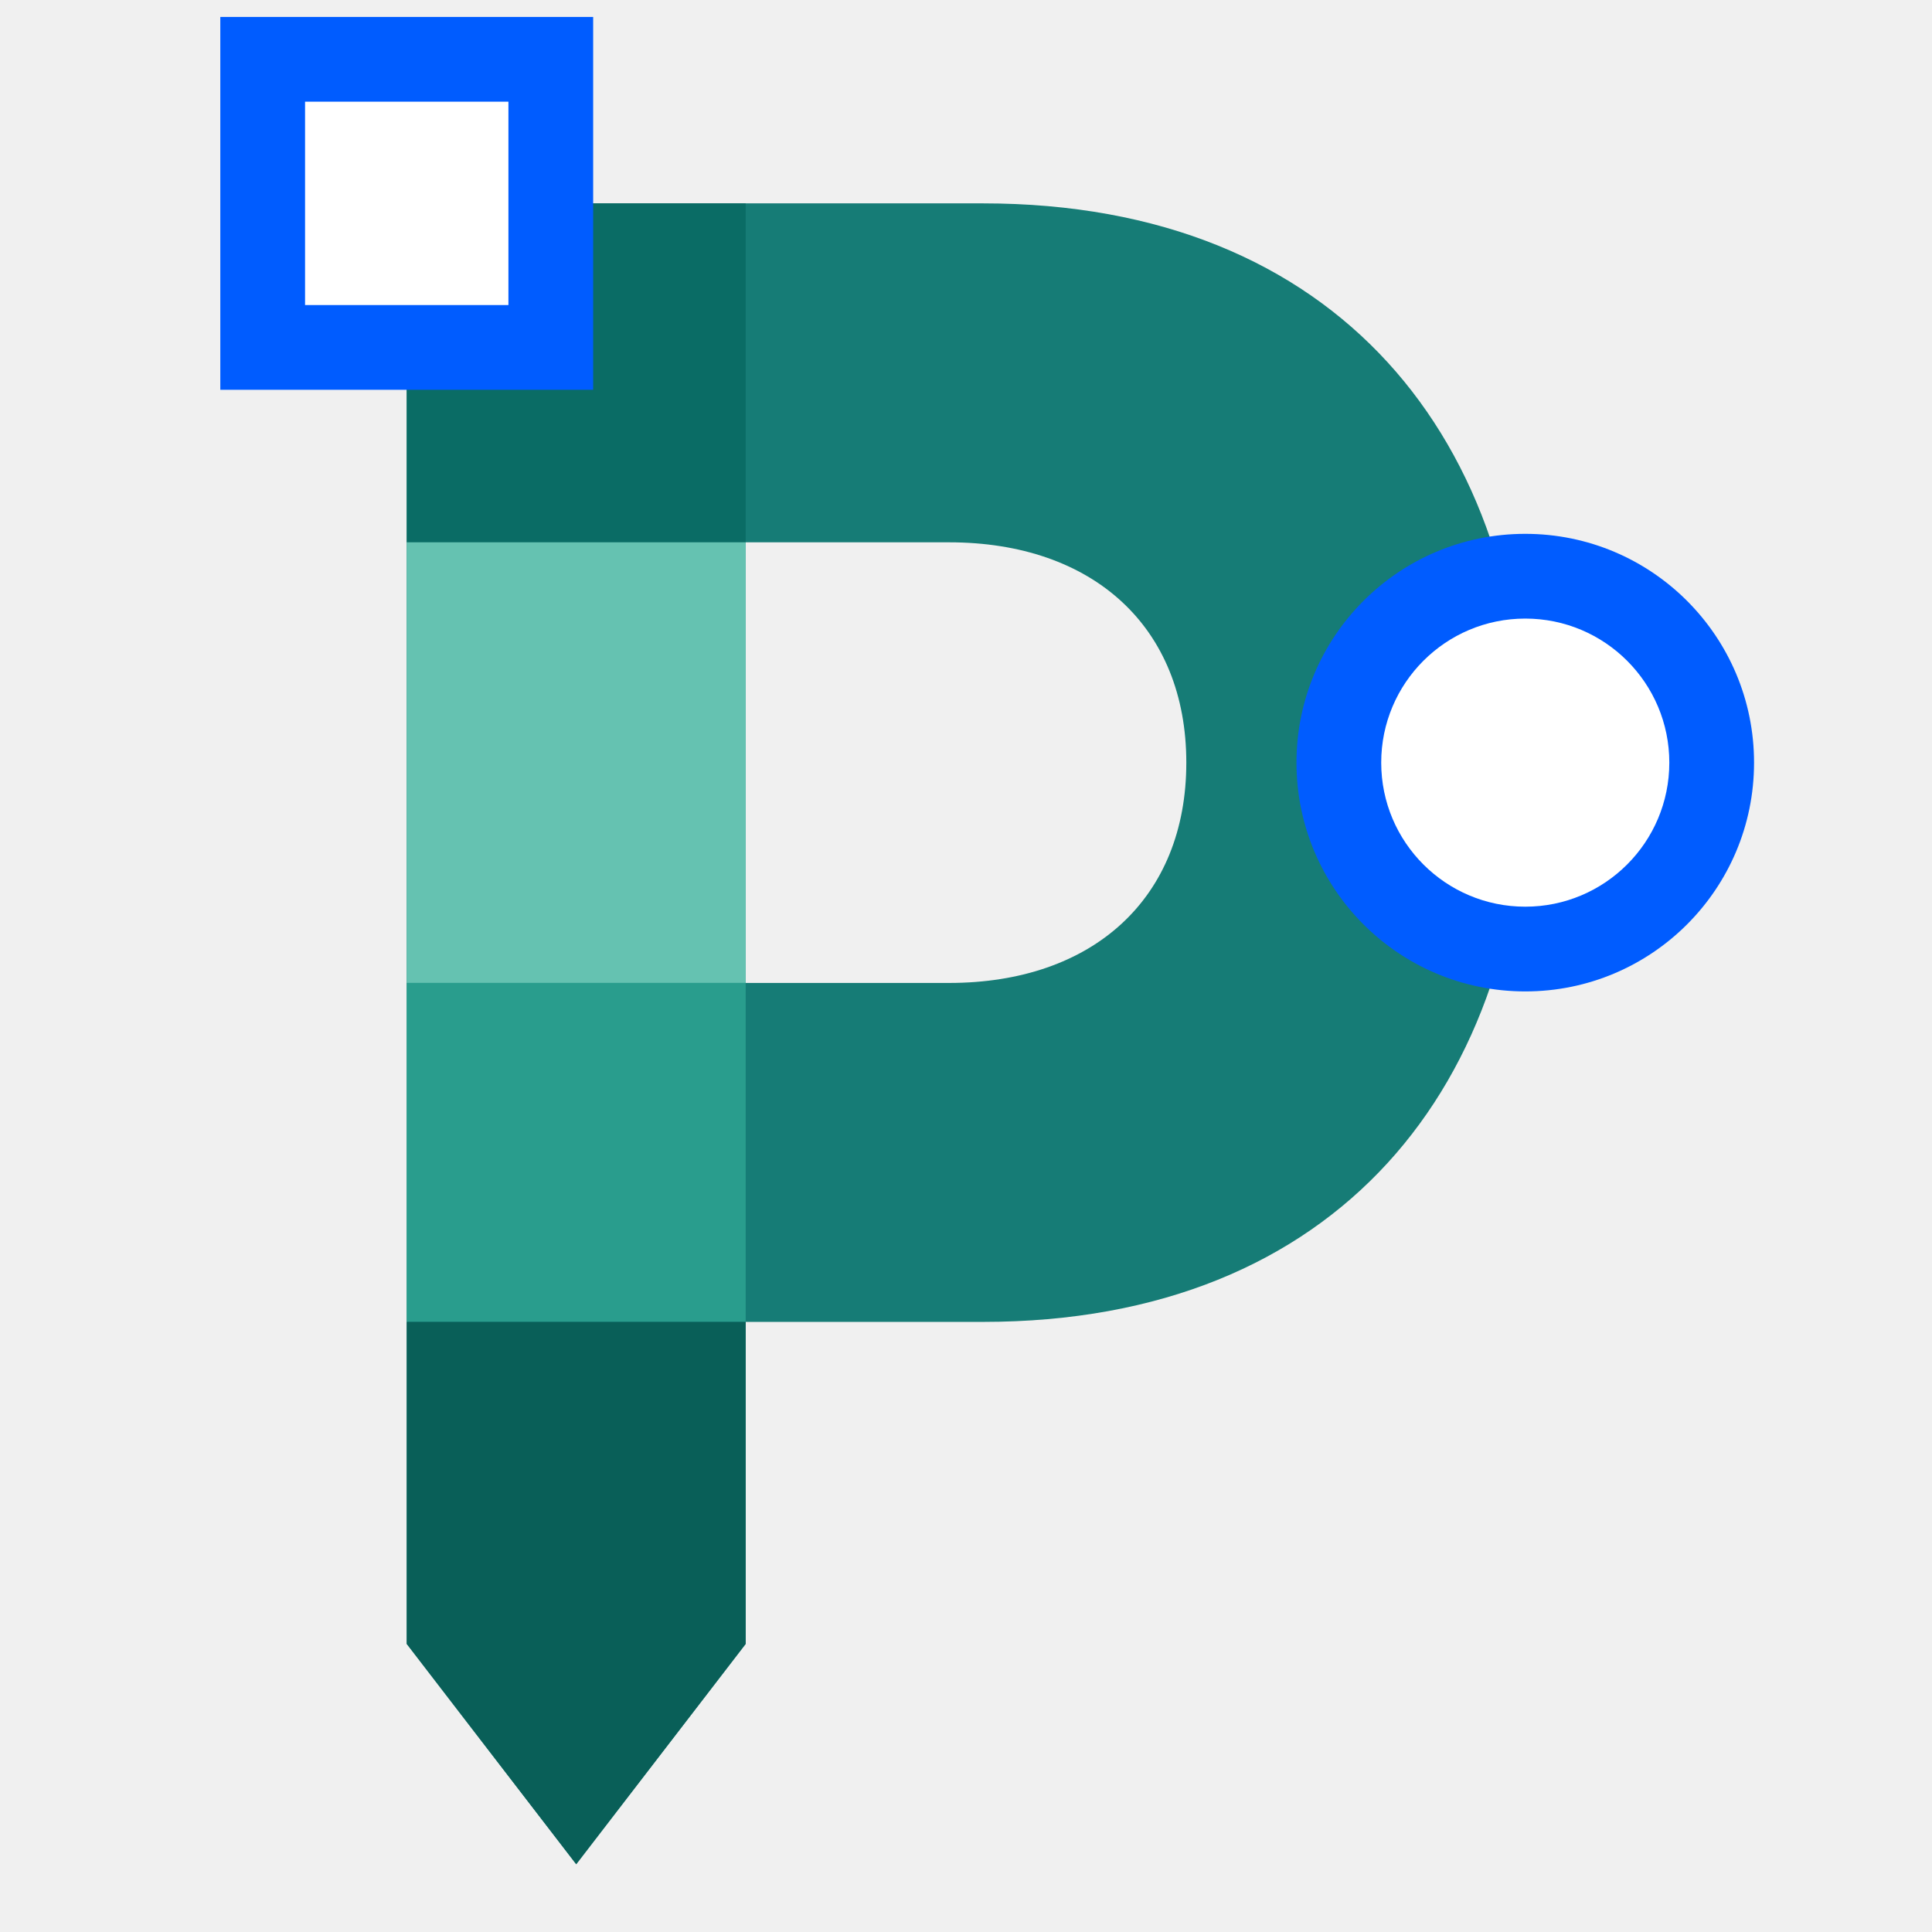
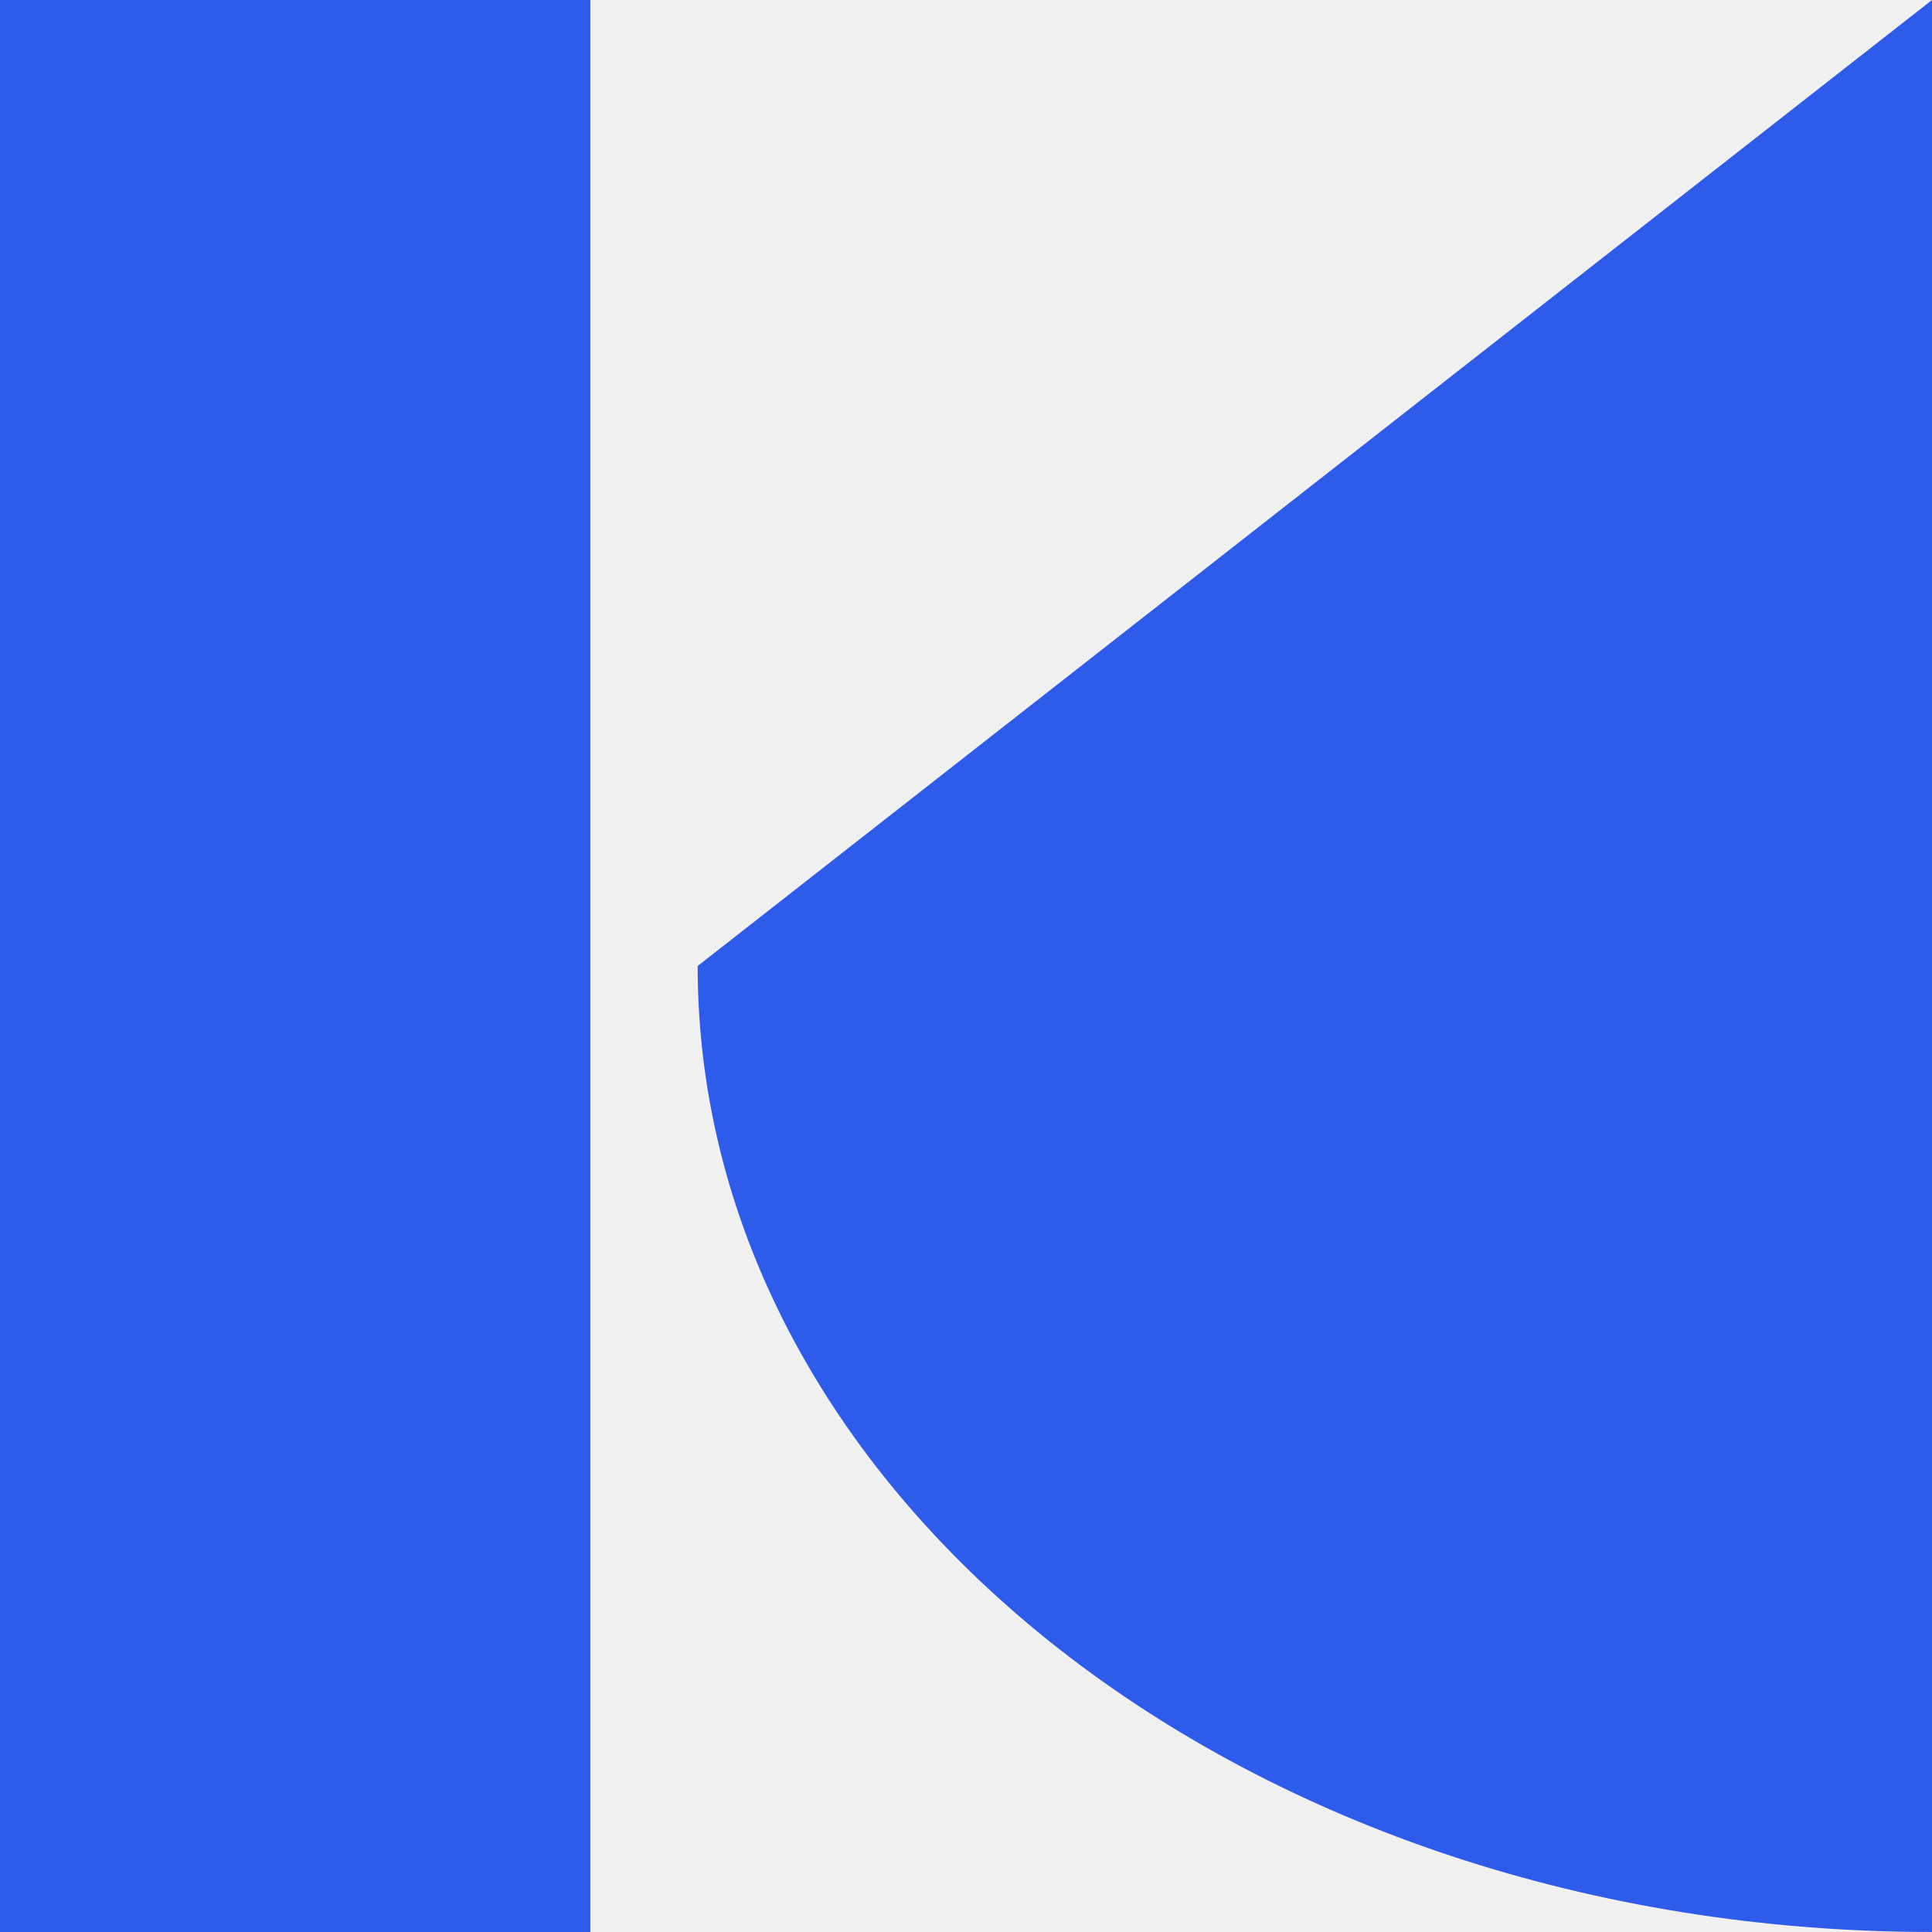
- <svg xmlns="http://www.w3.org/2000/svg" width="16" height="16" viewBox="28 28 228 228">
-   <path id="pencil-body" data-part="body" fill="#167C76" fill-rule="evenodd" d="M76 52H144C186 52 208 80 208 118S186 184 144 184H116V222L96 248L76 222ZM116 92V144H140C157 144 168 134 168 118S157 92 140 92Z" />
-   <path data-part="upper" fill="#0A6C65" d="M76 52H116V92H76Z" />
-   <path data-part="middle" fill="#65C2B1" d="M76 92H116V144H76Z" />
-   <path data-part="lower" fill="#299D8D" d="M76 144H116V184H76Z" />
-   <path data-part="point" fill="#095F58" d="M76 184H116V222L96 248L76 222Z" />
-   <path data-part="handle" fill="#005CFF" d="M54 30H98V74H54Z" />
-   <path data-part="handle-surface" fill="#FFFFFF" d="M64 40H88V64H64Z" />
-   <path data-part="handle" fill="#005CFF" d="M235 118A27 27 0 1 1 181 118A27 27 0 1 1 235 118Z" />
-   <path data-part="handle-surface" fill="#FFFFFF" d="M225 118A17 17 0 1 1 191 118A17 17 0 1 1 225 118Z" />
+ <svg xmlns="http://www.w3.org/2000/svg" viewBox="14 14 72 72" width="16" height="16">
+   <rect data-part="stem" x="14" y="14" width="22" height="72" fill="#2F5BEA" />
+   <path data-part="arm" d="M40 50 L86 14 L86 50 Z" fill="#2F5BEA" />
+   <path data-part="leg" d="M40 50 A46 36 0 0 0 86 86 L86 50 Z" fill="#2F5BEA" />
</svg>
